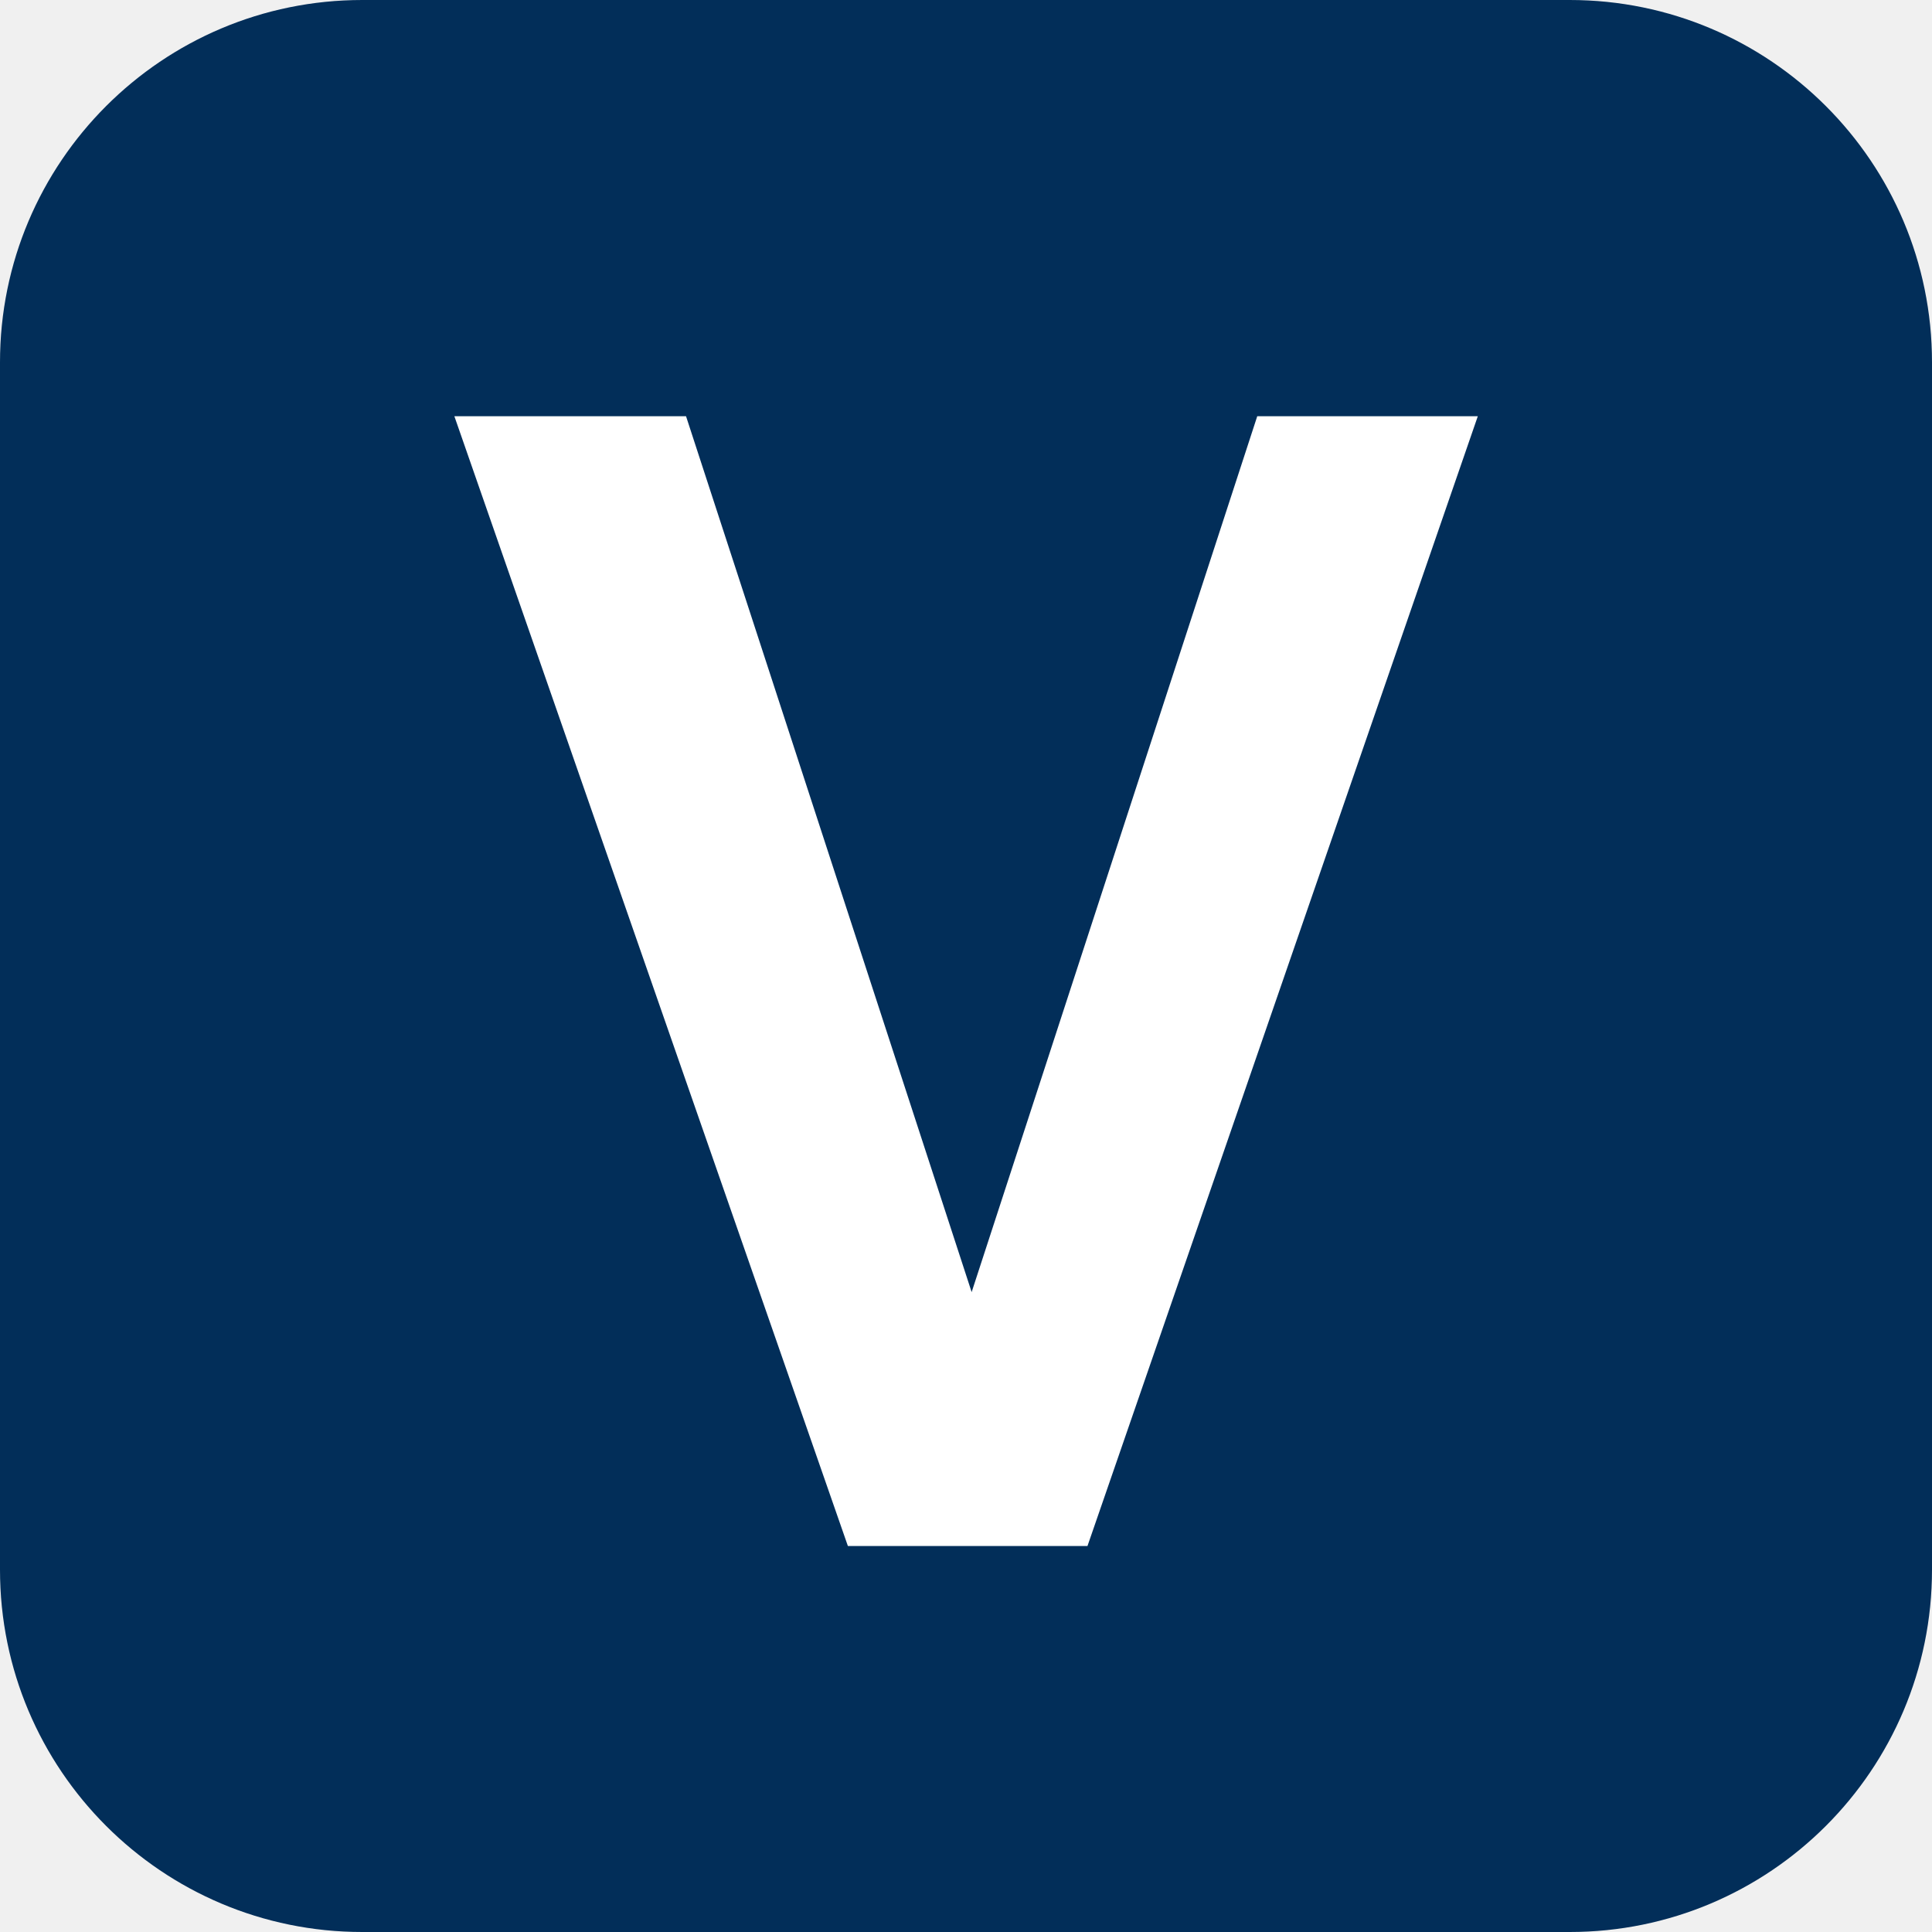
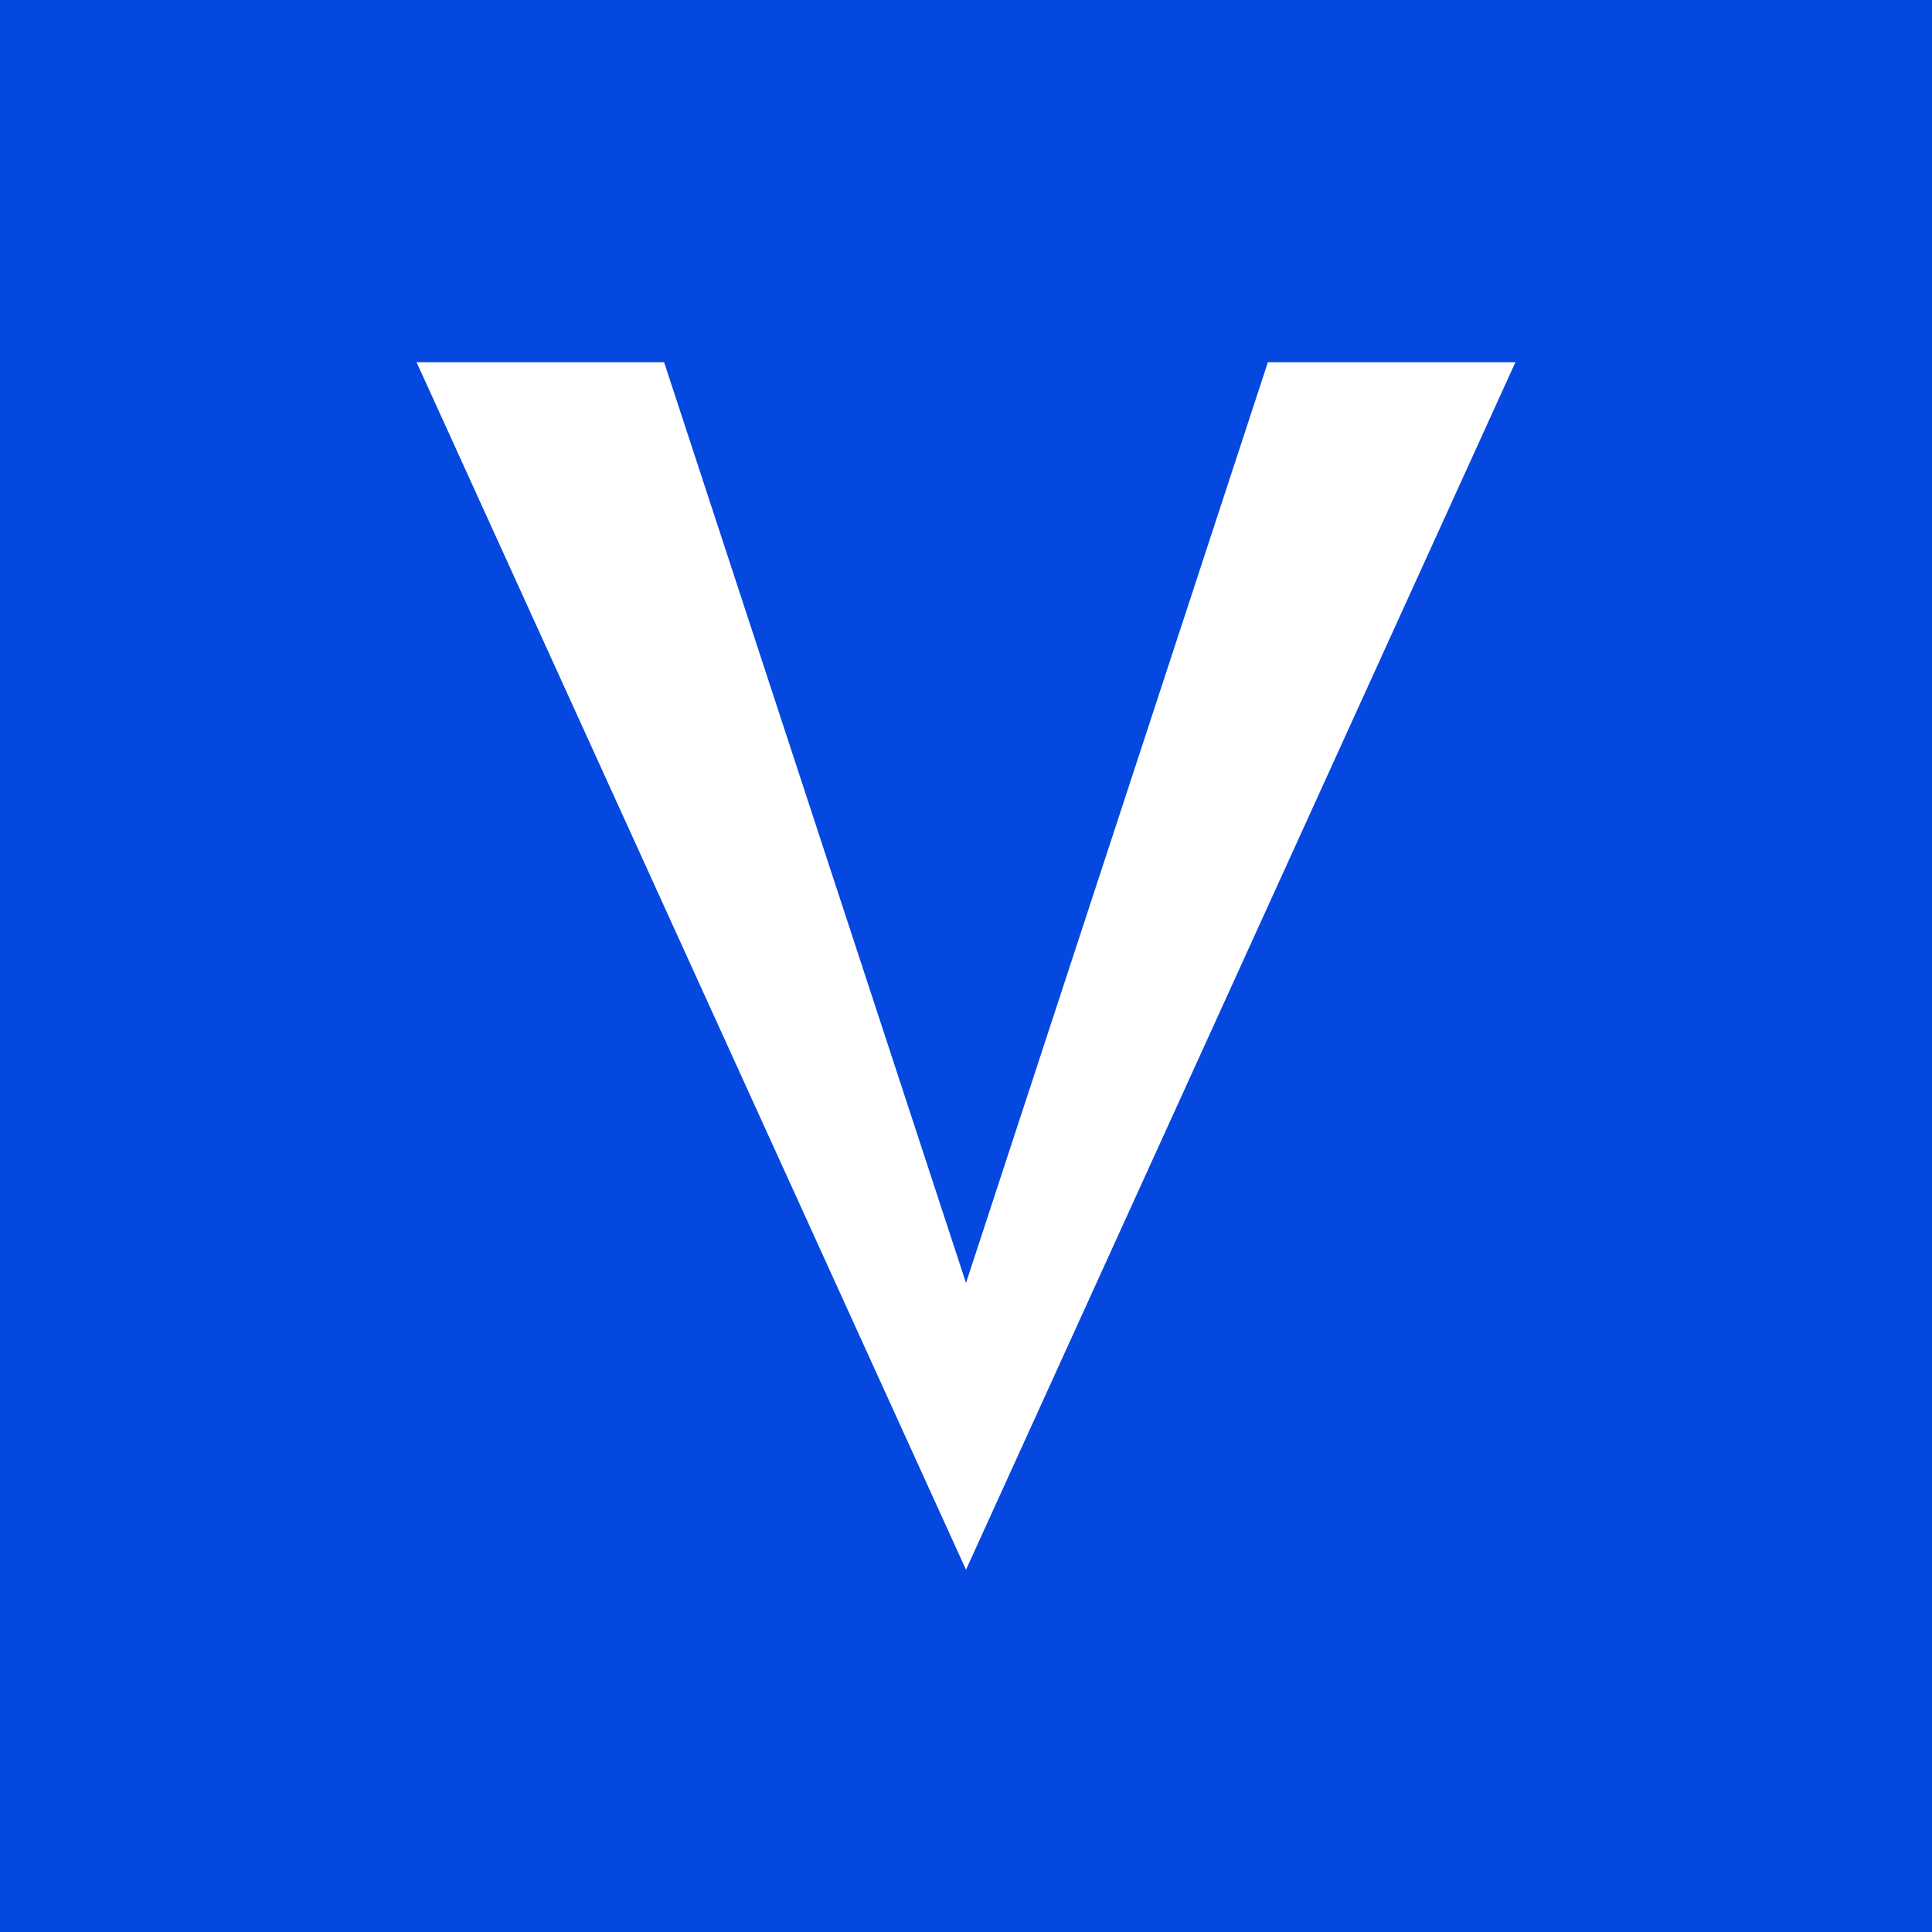
- <svg xmlns="http://www.w3.org/2000/svg" viewBox="0 0 512 512">
-   <rect width="512" height="512" rx="96" fill="#022E59" />
-   <g transform="translate(256 260) scale(4.1) translate(-43.07 -46.51)">
-     <path transform="matrix(1,0,0,-1,24.974,10)" fill="#FFFFFF" d="M0 0 18.461-56.613 36.921 0H51.177L25.948-73.023H10.461L-14.974 0Z" />
-   </g>
+ <svg xmlns="http://www.w3.org/2000/svg" viewBox="0 0 32 32" role="img" aria-label="Veritant">
+   <rect width="32" height="32" fill="#0548E0" />
+   <path fill="#FFFFFF" d="M6.9 6H11L16 21.25 21 6h4.1L16 26 6.9 6Z" />
</svg>
